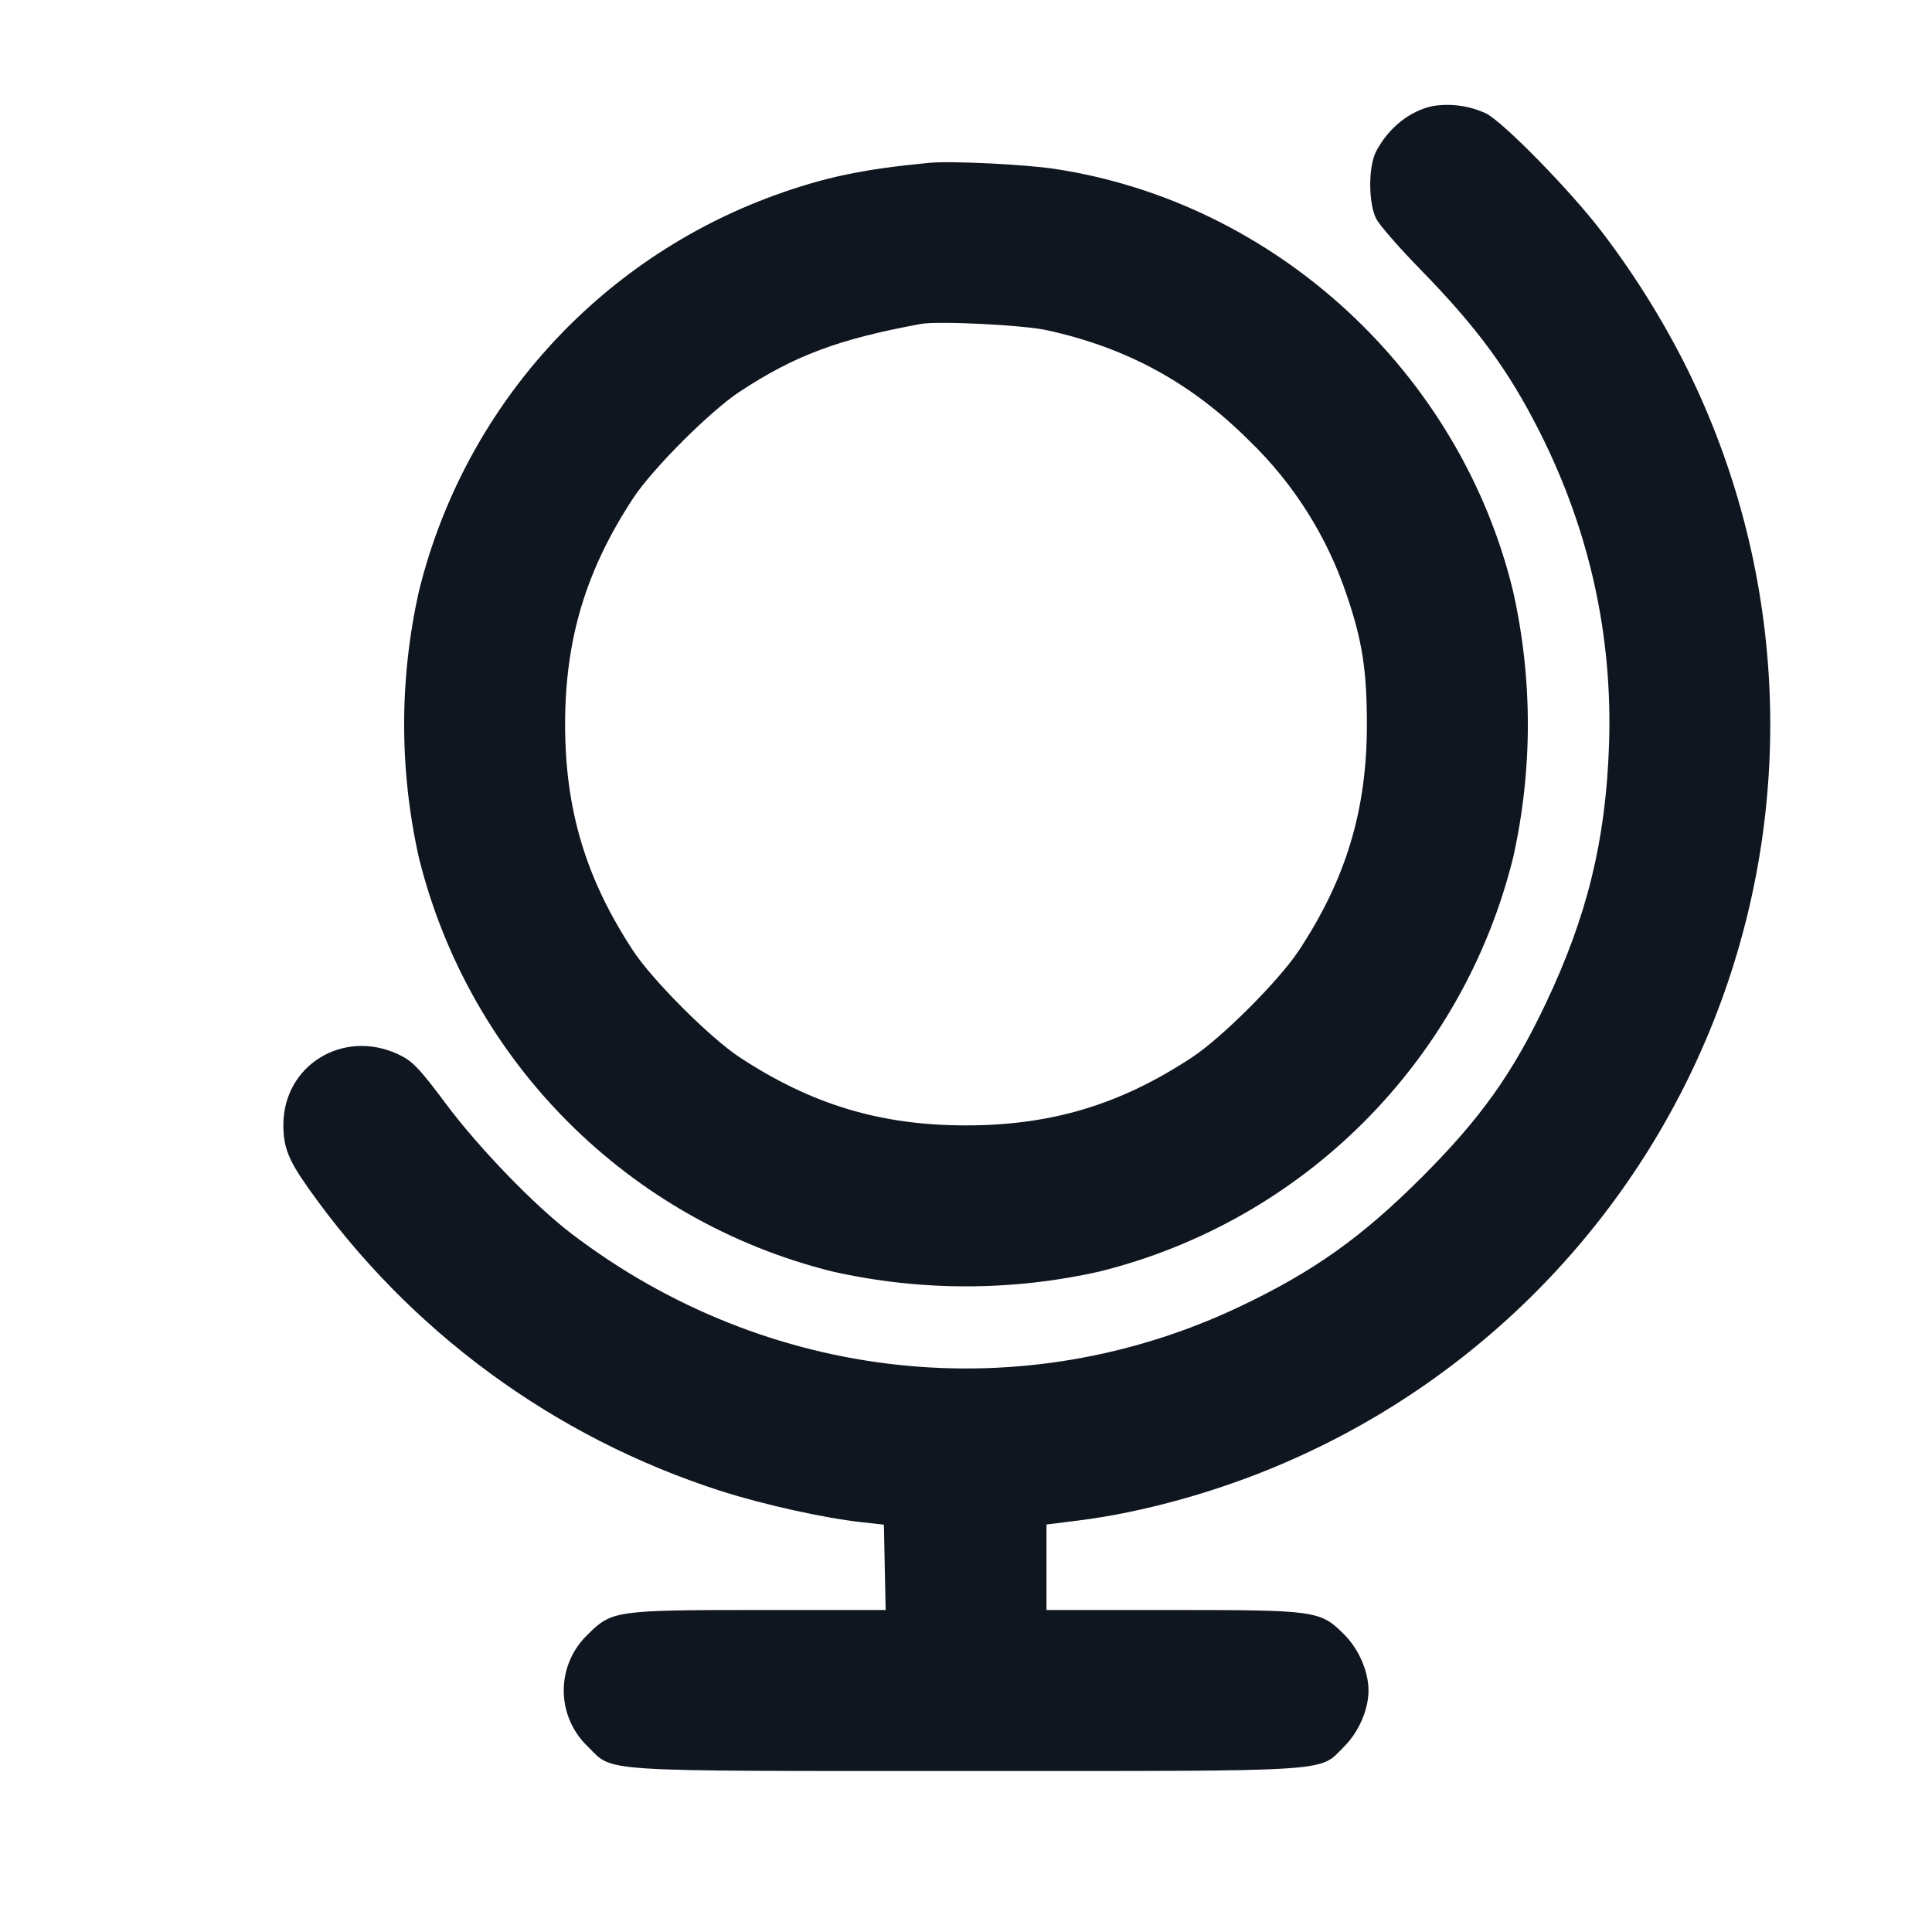
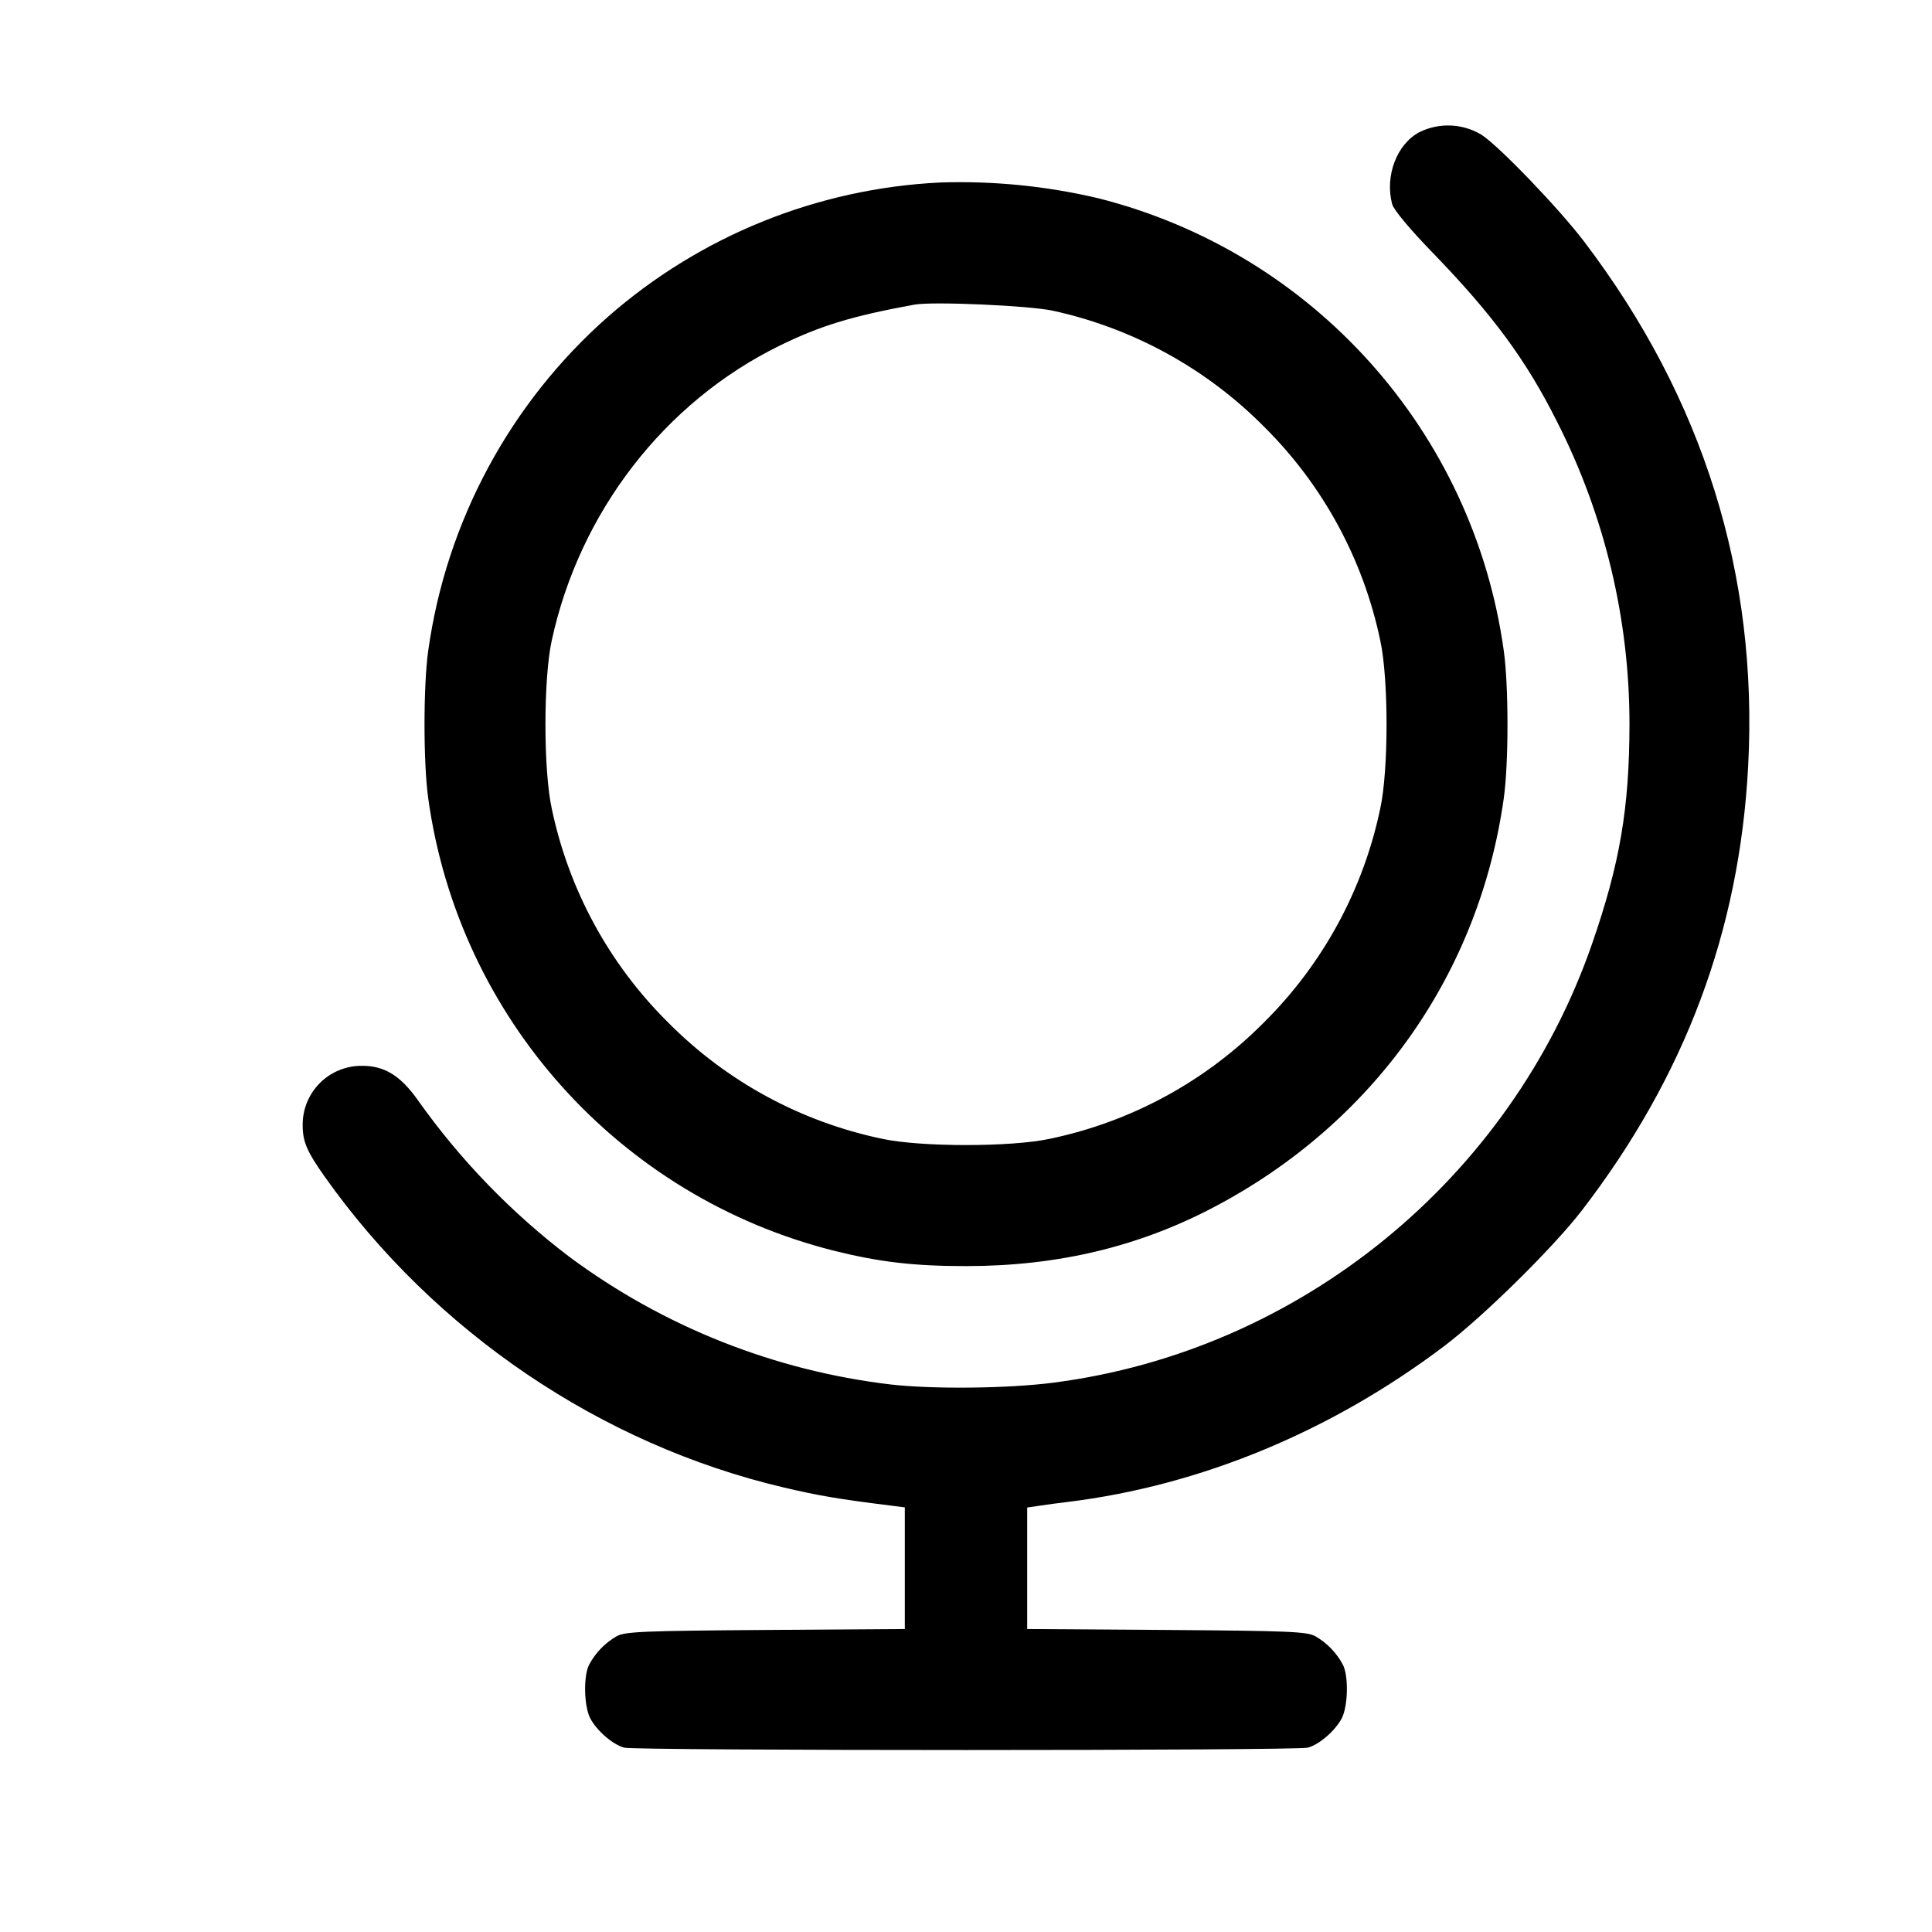
<svg xmlns="http://www.w3.org/2000/svg" width="24" height="24" viewBox="0 0 24 24" fill="none">
-   <path d="M17.8 1.317c-.286.059-.551.27-.705.563-.099.189-.098.645.002.84.04.077.283.356.541.62.715.733 1.098 1.254 1.486 2.02.62 1.228.91 2.533.864 3.891-.04 1.188-.272 2.134-.79 3.223-.413.869-.809 1.423-1.535 2.149-.743.743-1.336 1.166-2.243 1.599-2.713 1.297-5.893.954-8.32-.896-.457-.348-1.142-1.056-1.55-1.6-.348-.466-.426-.546-.605-.63-.683-.318-1.423.137-1.425.875 0 .279.061.435.307.784a10.023 10.023 0 0 0 5.126 3.766c.534.171 1.28.336 1.748.388l.279.031.011.53.011.53H9.448c-1.795 0-1.849.008-2.142.3a.96.96 0 0 0 0 1.4c.317.316.059.3 4.694.3 4.641 0 4.377.017 4.697-.303.183-.183.303-.46.303-.697 0-.237-.12-.514-.303-.697-.296-.296-.347-.303-2.144-.303H13v-1.062l.39-.049c.81-.1 1.749-.362 2.57-.718a9.986 9.986 0 0 0 4.999-13.59 10.604 10.604 0 0 0-1.074-1.719c-.388-.505-1.216-1.35-1.425-1.453a1.144 1.144 0 0 0-.66-.092m-6.26.706c-.825.079-1.29.177-1.92.404A7.02 7.02 0 0 0 5.205 7.34a7.56 7.56 0 0 0 0 3.32 7.04 7.04 0 0 0 5.135 5.135 7.56 7.56 0 0 0 3.32 0 7.043 7.043 0 0 0 5.135-5.135 7.56 7.56 0 0 0 0-3.32c-.66-2.717-2.951-4.827-5.693-5.242-.376-.057-1.289-.101-1.562-.075M13 4.101c1 .218 1.8.655 2.522 1.377a4.763 4.763 0 0 1 1.21 1.922c.19.556.248.93.248 1.6 0 1.063-.259 1.921-.848 2.812-.245.37-.95 1.075-1.32 1.32-.891.589-1.749.848-2.812.848-1.062 0-1.92-.259-2.815-.848-.366-.242-1.075-.951-1.317-1.317C7.279 10.92 7.02 10.062 7.02 9s.259-1.92.848-2.815c.242-.366.951-1.075 1.317-1.317.687-.452 1.228-.655 2.255-.844.211-.039 1.27.013 1.56.077" fill="#10161F" fill-rule="evenodd" />
+   <path d="M17.632 1.642c-.281.148-.431.546-.338.894.018.069.222.314.5.6.748.772 1.164 1.336 1.548 2.102a8.292 8.292 0 0 1 .9 3.762c-.002 1.043-.119 1.727-.465 2.725-1.013 2.923-3.632 5.057-6.691 5.451-.562.073-1.495.083-2.026.022a8.349 8.349 0 0 1-3.983-1.582 8.917 8.917 0 0 1-1.885-1.948c-.217-.306-.415-.428-.692-.428a.73.73 0 0 0-.74.74c0 .202.053.325.272.635 1.366 1.93 3.435 3.331 5.708 3.864.43.101.678.143 1.31.222l.19.024V20.236l-1.73.012c-1.52.011-1.745.02-1.85.078a.89.89 0 0 0-.342.354c-.072.14-.064.514.014.665.08.153.277.325.421.365.14.039 8.354.039 8.494 0 .144-.04.341-.212.421-.365.078-.151.086-.525.014-.665a.89.89 0 0 0-.342-.354c-.105-.058-.33-.067-1.85-.078l-1.73-.012v-1.509l.15-.022c.082-.013.24-.034.35-.047 1.647-.201 3.275-.874 4.68-1.936.488-.369 1.353-1.222 1.708-1.682 1.283-1.668 1.96-3.474 2.068-5.519.127-2.383-.558-4.574-2.038-6.521-.315-.414-1.061-1.19-1.276-1.327a.804.804 0 0 0-.77-.031m-5.952.625a6.757 6.757 0 0 0-4.129 1.669A6.781 6.781 0 0 0 5.32 8.08c-.062.437-.062 1.403 0 1.84a6.751 6.751 0 0 0 5.04 5.617c.565.141.994.191 1.64.191 1.135 0 2.138-.238 3.075-.73 1.986-1.043 3.296-2.888 3.605-5.078.062-.437.062-1.403 0-1.84a6.754 6.754 0 0 0-5.04-5.618 7.484 7.484 0 0 0-1.96-.195m1.4 1.593a5.277 5.277 0 0 1 2.621 1.439 5.252 5.252 0 0 1 1.446 2.662c.103.477.103 1.601 0 2.078a5.252 5.252 0 0 1-1.446 2.662 5.252 5.252 0 0 1-2.662 1.446c-.477.103-1.601.103-2.078 0a5.252 5.252 0 0 1-2.662-1.446 5.252 5.252 0 0 1-1.446-2.662c-.103-.477-.103-1.601 0-2.078.345-1.599 1.402-2.967 2.834-3.668.509-.249.898-.367 1.673-.509.228-.041 1.429.012 1.72.076" fill="currentColor" fill-rule="evenodd" />
</svg>
